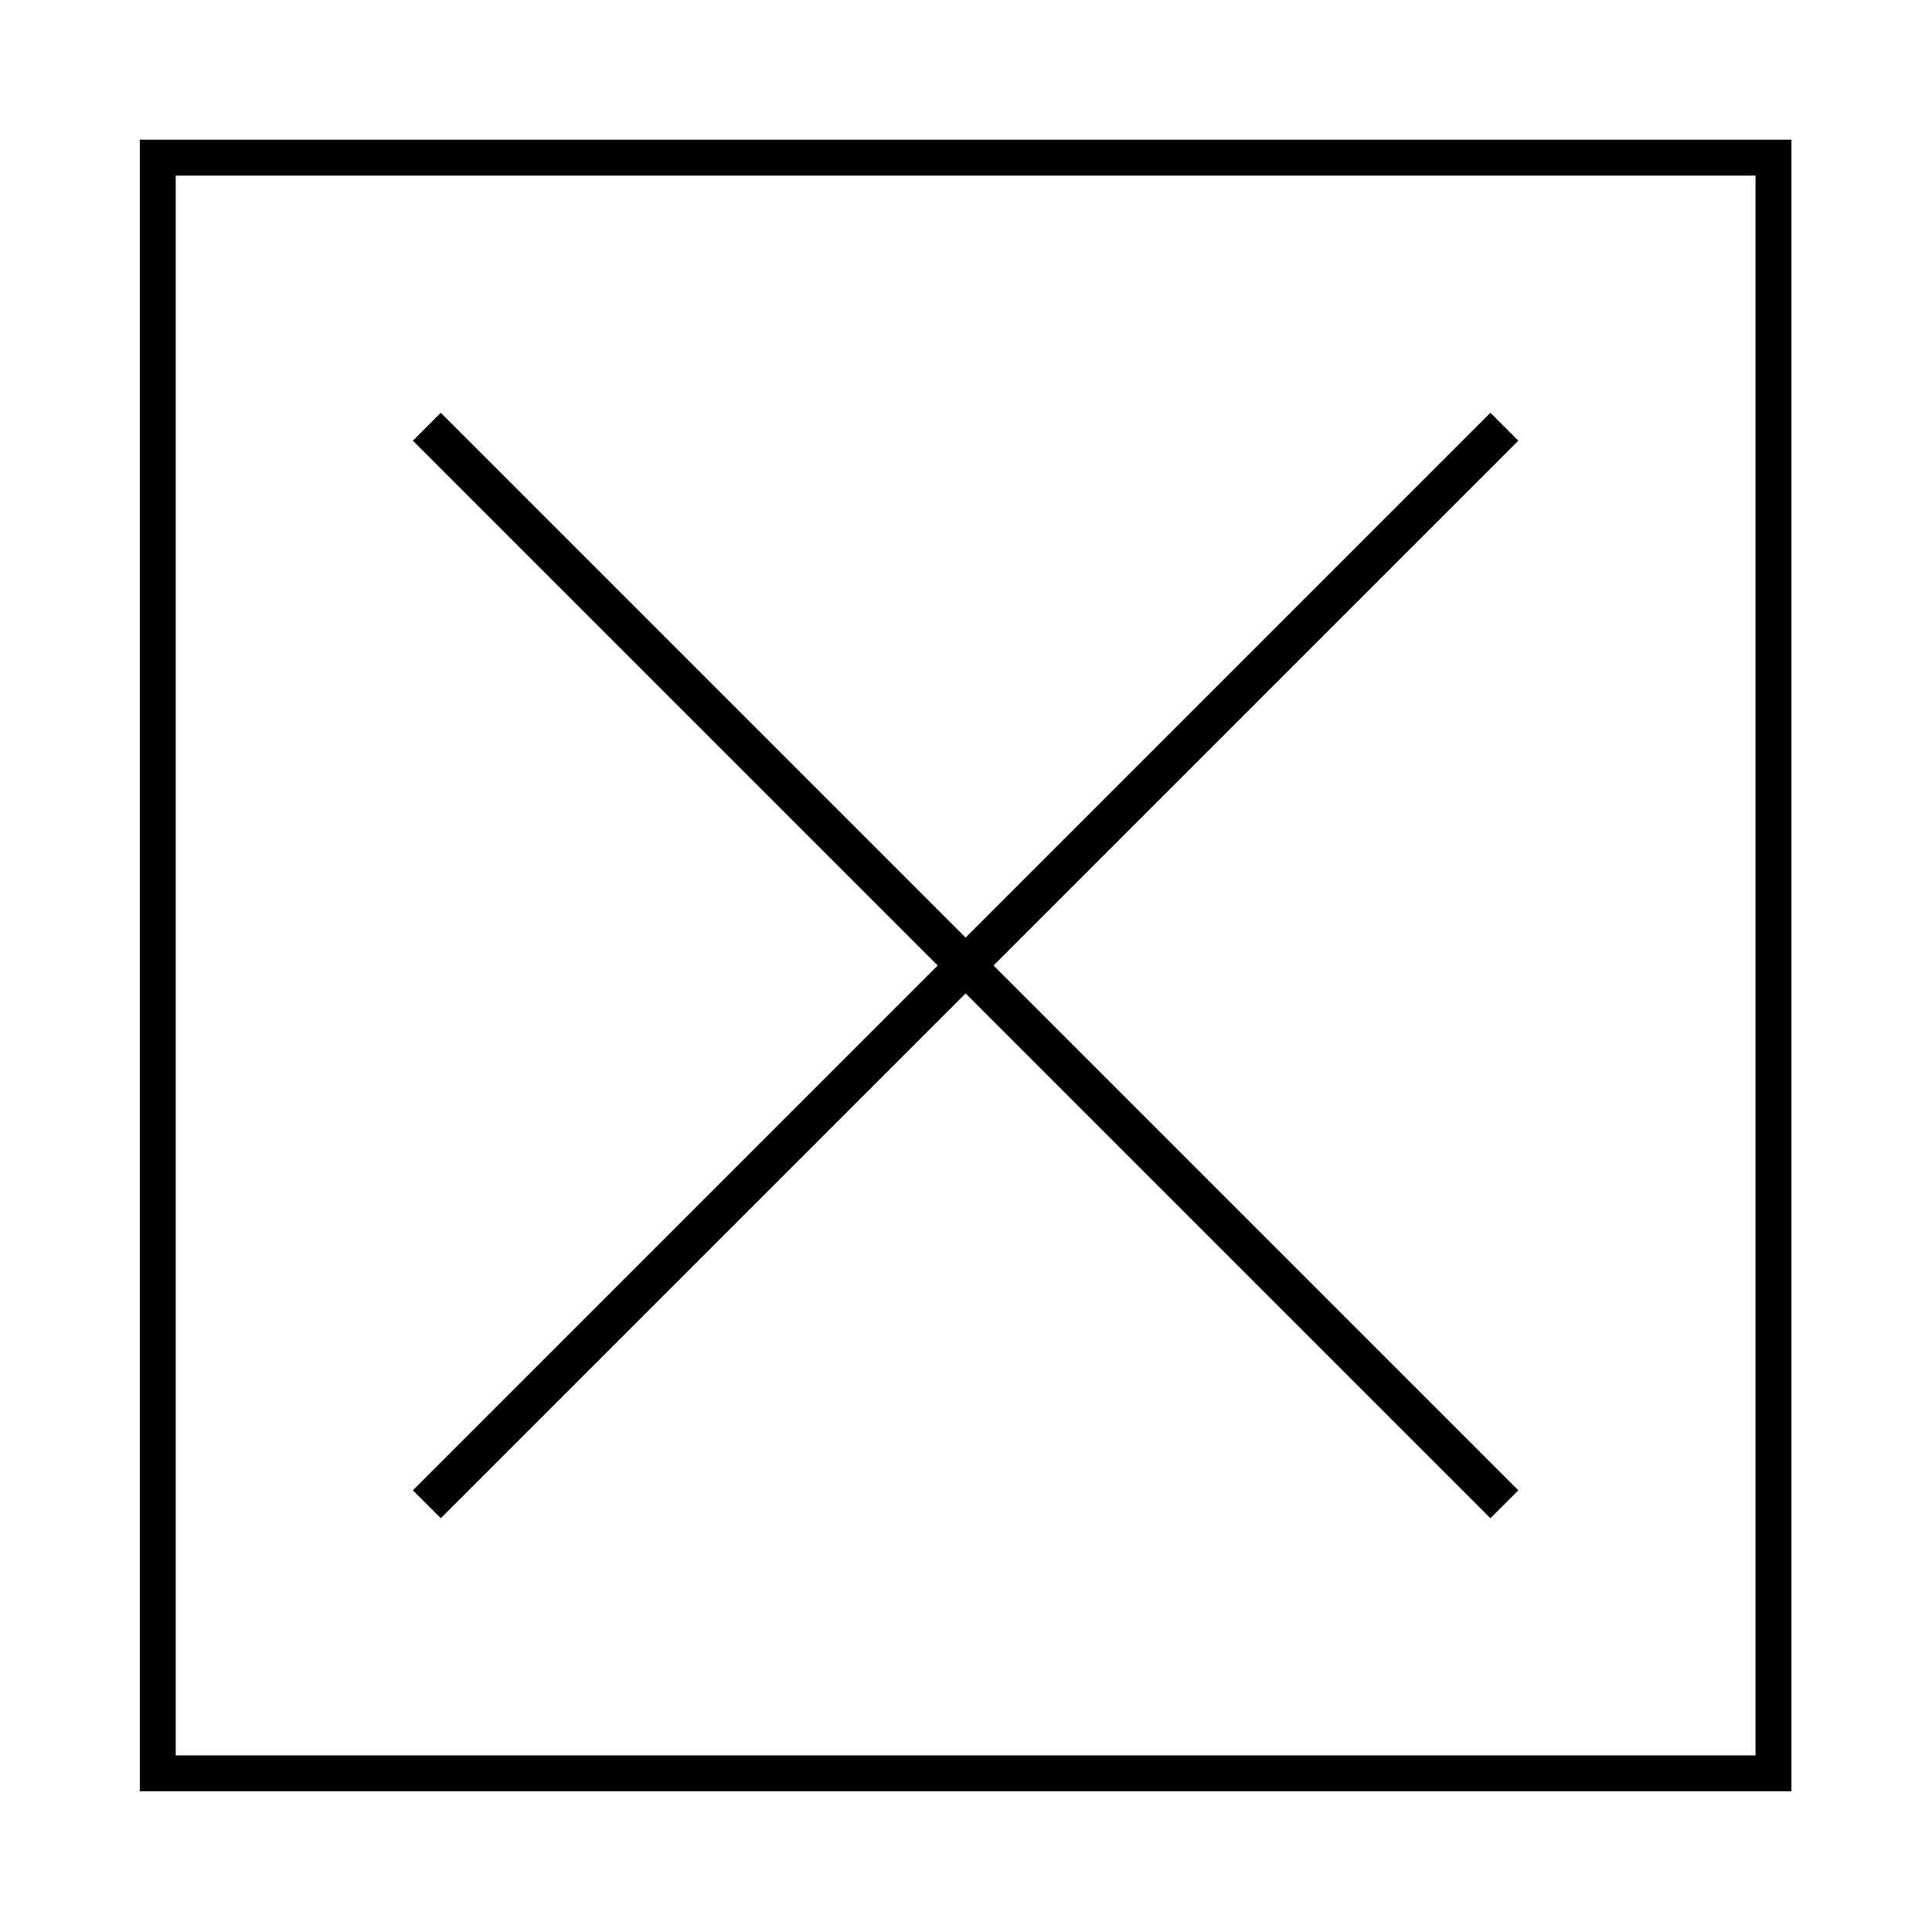
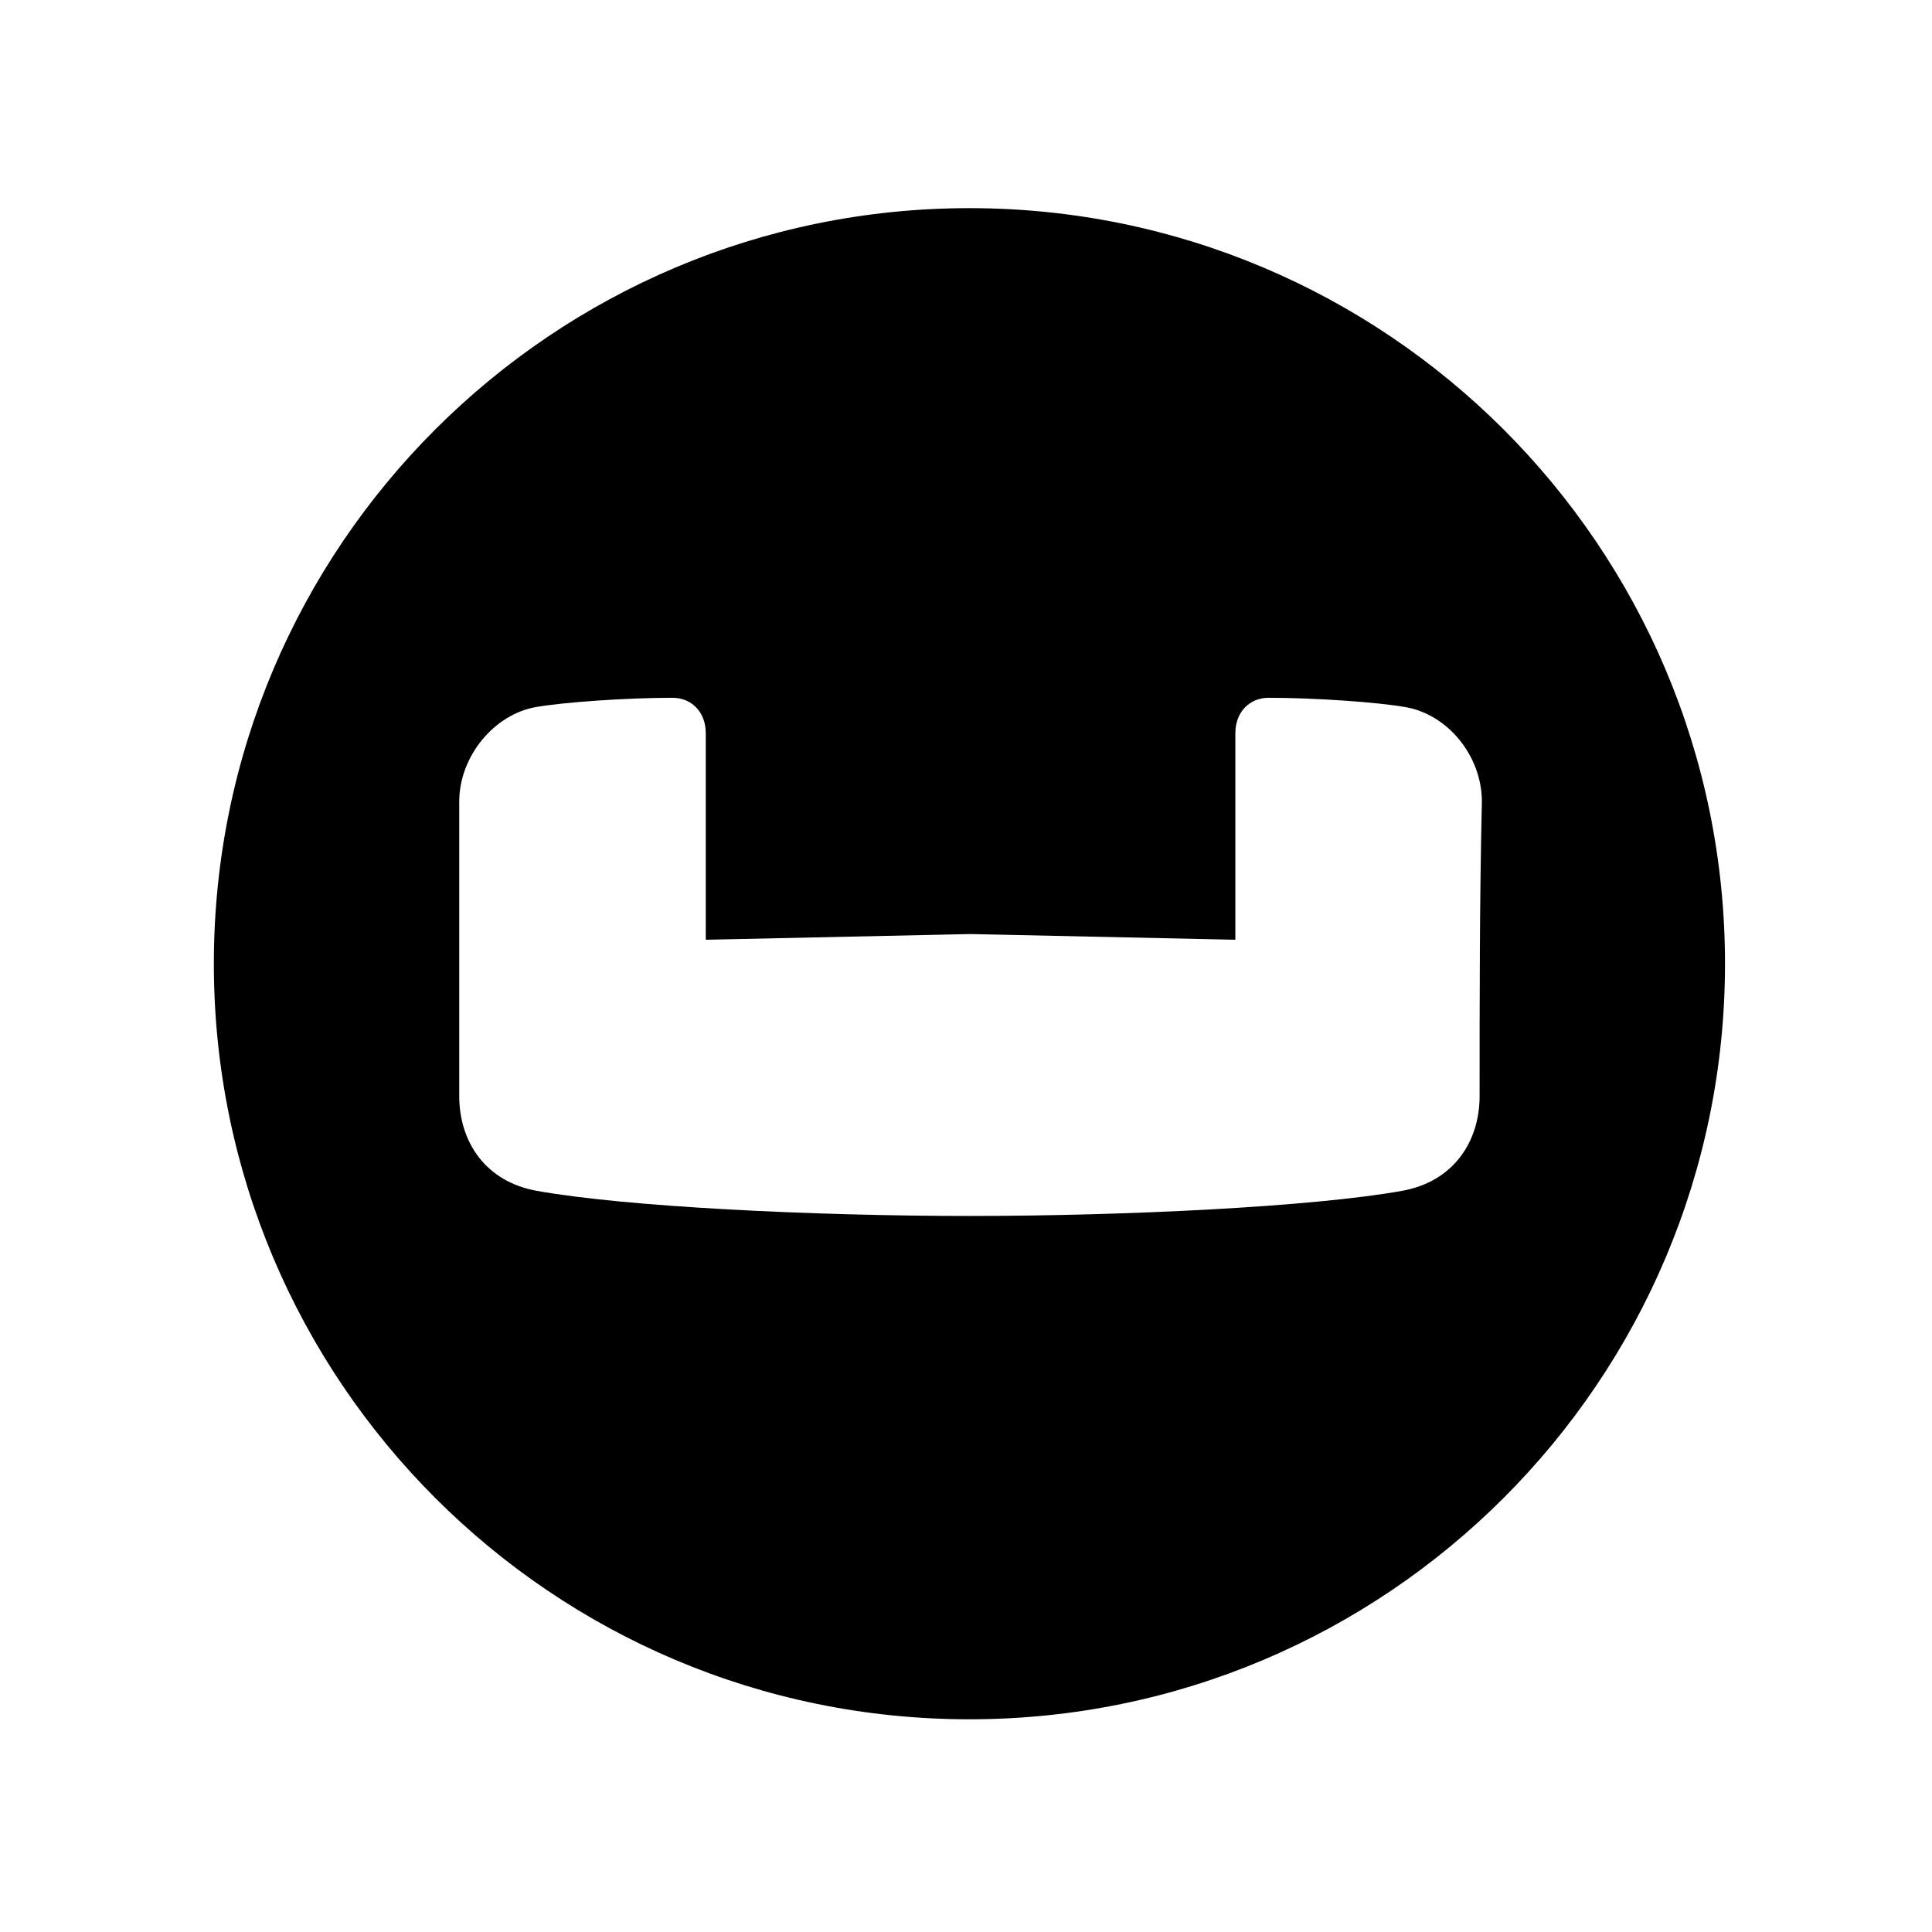
<svg xmlns="http://www.w3.org/2000/svg" width="560px" height="560px" viewBox="0 0 560 560" version="1.1">
  <defs />
  <g id="Page-1" stroke="none" stroke-width="1" fill="none" fill-rule="evenodd">
    <g id="p-couchbase" fill="#000000">
-       <g id="Empty" transform="translate(40, 40)">
-         <path d="M0.507,0.473 L479.267,0.473 L479.267,479.233 L0.507,479.233 L0.507,0.473 L0.507,0.473 Z M10.936,10.902 L468.839,10.902 L468.839,468.804 L10.936,468.804 L10.936,10.902 L10.936,10.902 Z M239.887,247.94 L87.764,400.062 L79.677,391.975 L231.8,239.853 L79.677,87.73 L87.764,79.643 L239.887,231.766 L392.009,79.643 L400.096,87.73 L247.974,239.853 L400.096,391.975 L392.009,400.062 L239.887,247.94 L239.887,247.94 Z" id="Shape" />
+       <g id="Group" transform="translate(60, 60)">
+         <path d="M220.992,0.331 C100.241,0.331 1.985,98.256 1.985,219.338 C1.985,340.09 99.91,438.346 220.992,438.346 C341.744,438.346 440,340.421 440,219.338 C440,98.256 341.744,0.331 220.992,0.331 L220.992,0.331 Z M368.872,257.714 C368.872,270.947 361.263,282.526 346.376,285.173 C320.571,289.805 266.316,292.451 220.992,292.451 C175.669,292.451 121.414,289.805 95.609,285.173 C80.722,282.526 73.113,270.947 73.113,257.714 L73.113,172.361 C73.113,159.128 83.368,146.887 95.609,144.902 C103.218,143.579 121.083,142.256 134.977,142.256 C140.271,142.256 144.571,146.226 144.571,152.511 L144.571,212.391 L221.323,210.737 L298.075,212.391 L298.075,152.511 C298.075,146.226 302.376,142.256 307.669,142.256 C321.564,142.256 339.429,143.579 347.038,144.902 C359.609,146.887 369.534,159.128 369.534,172.361 C368.872,200.481 368.872,229.263 368.872,257.714 L368.872,257.714 Z" id="Shape" />
      </g>
    </g>
  </g>
</svg>
